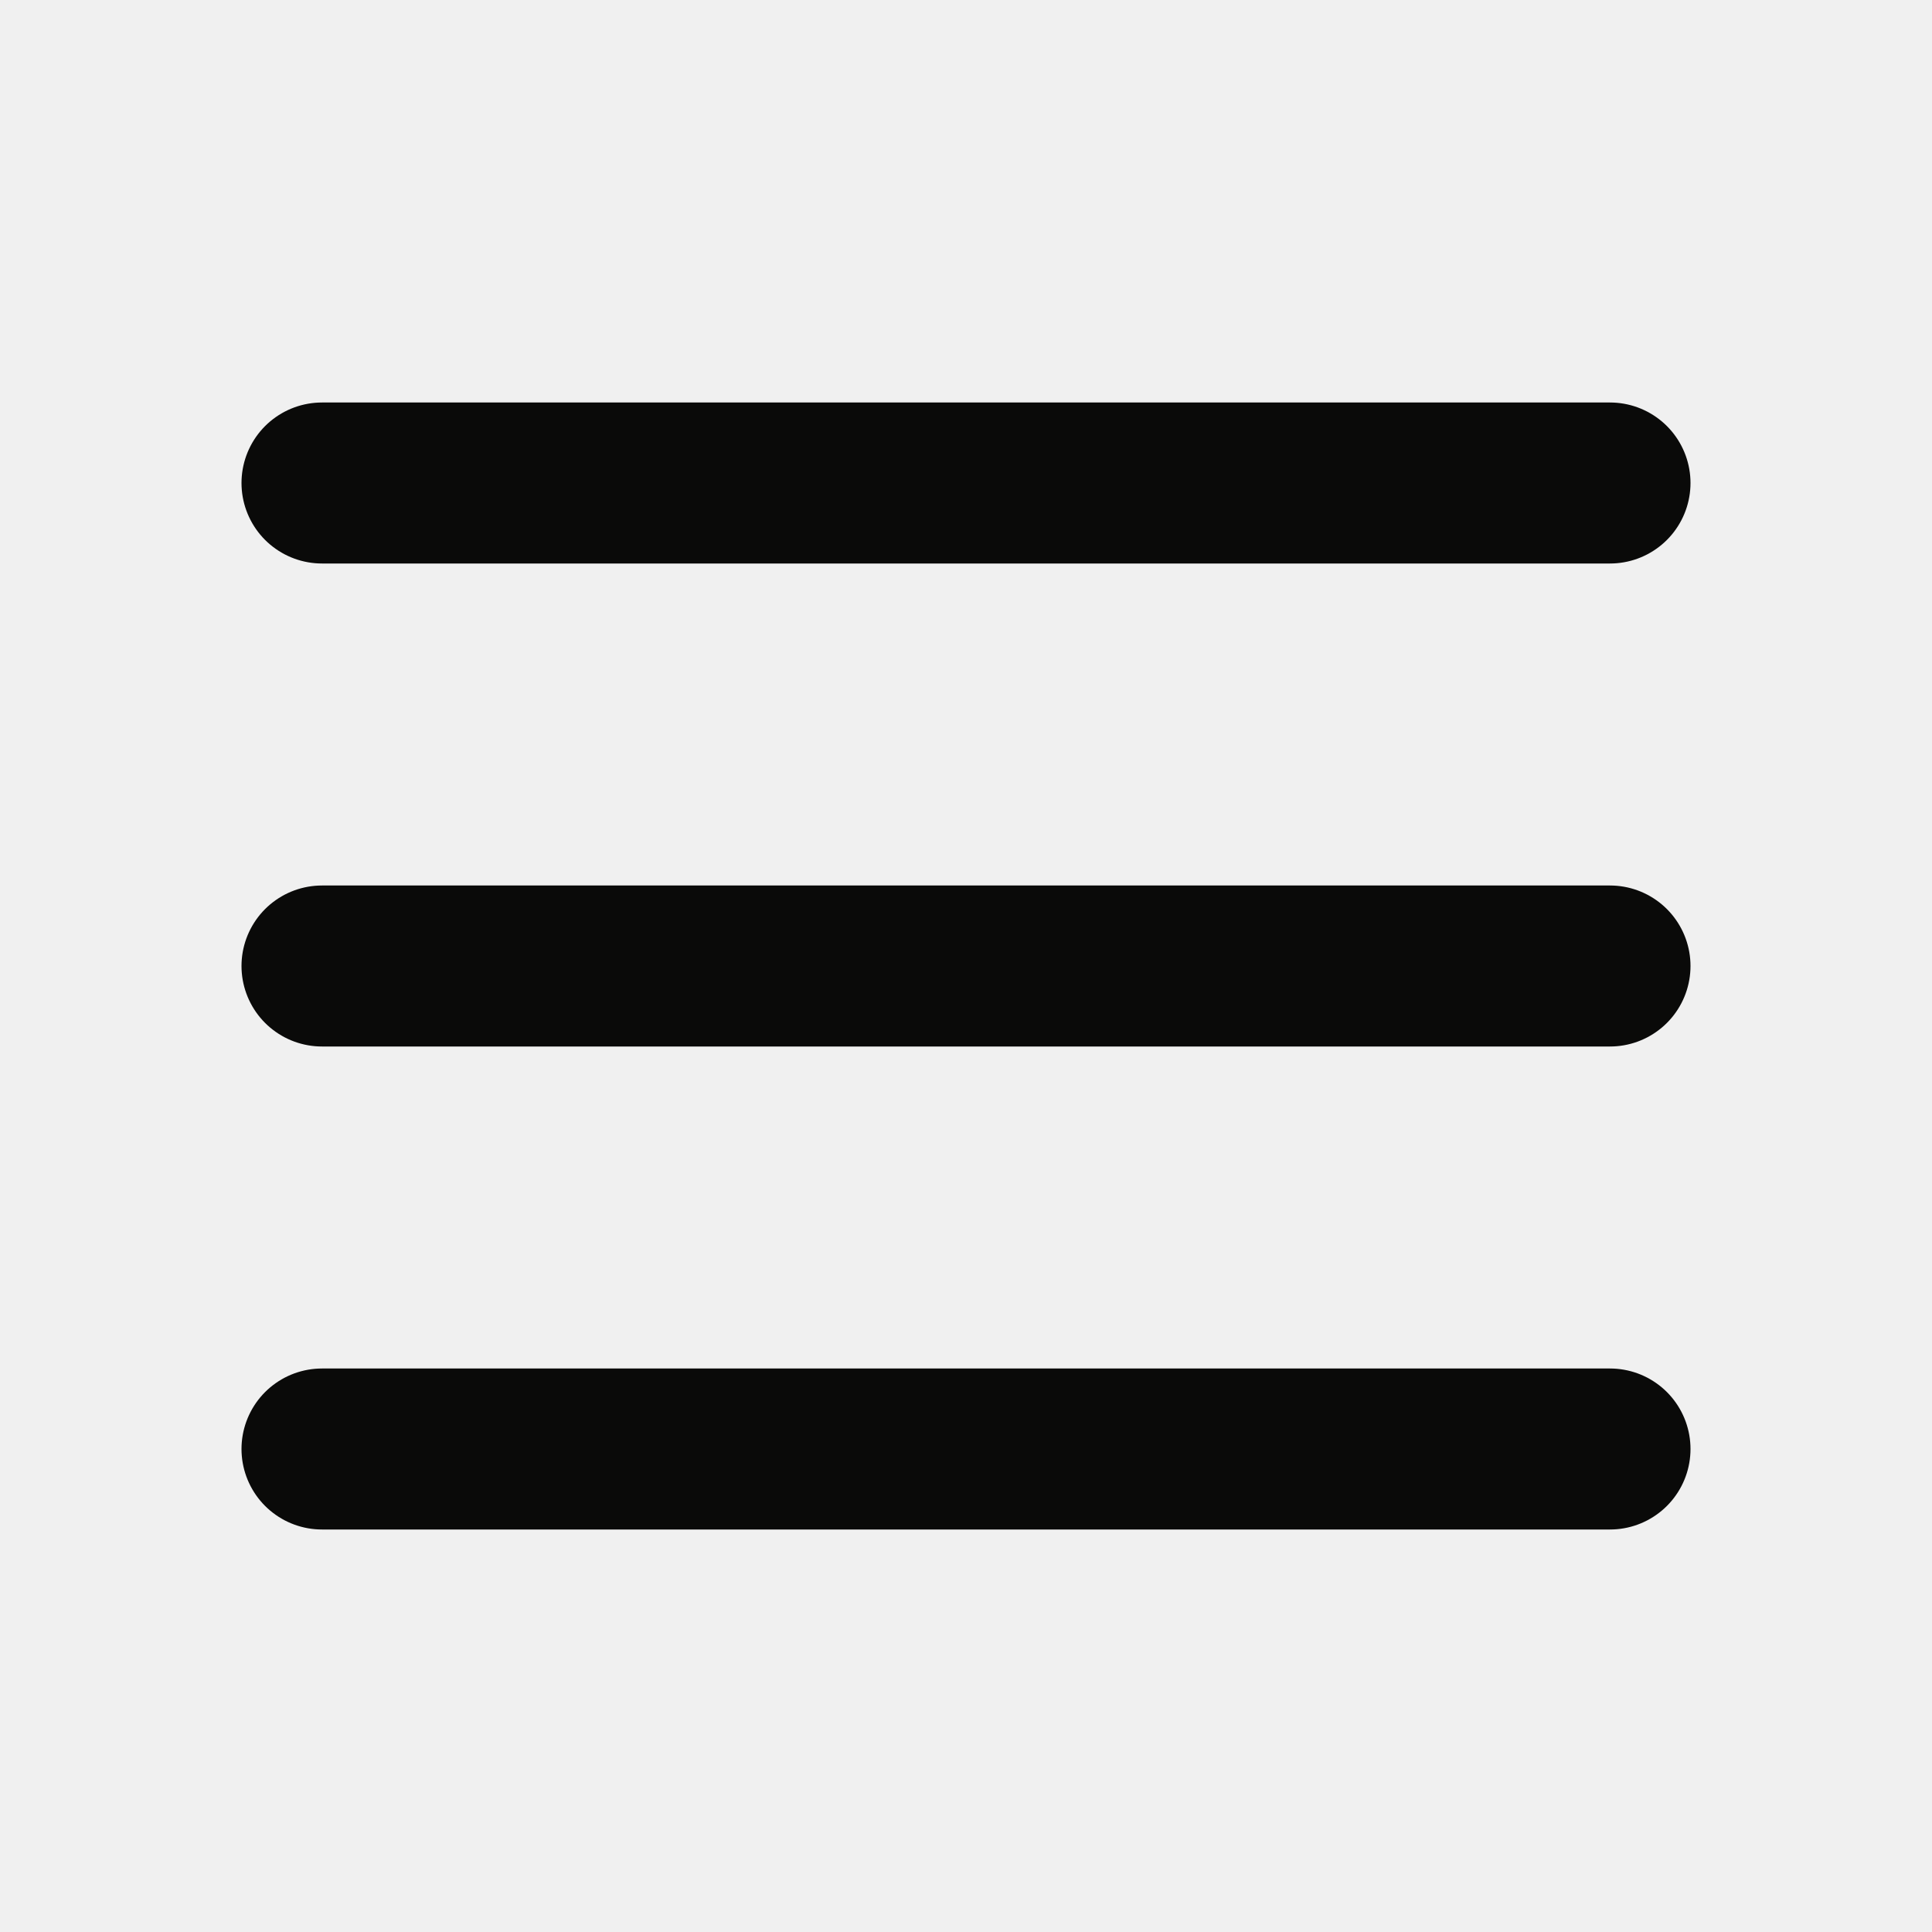
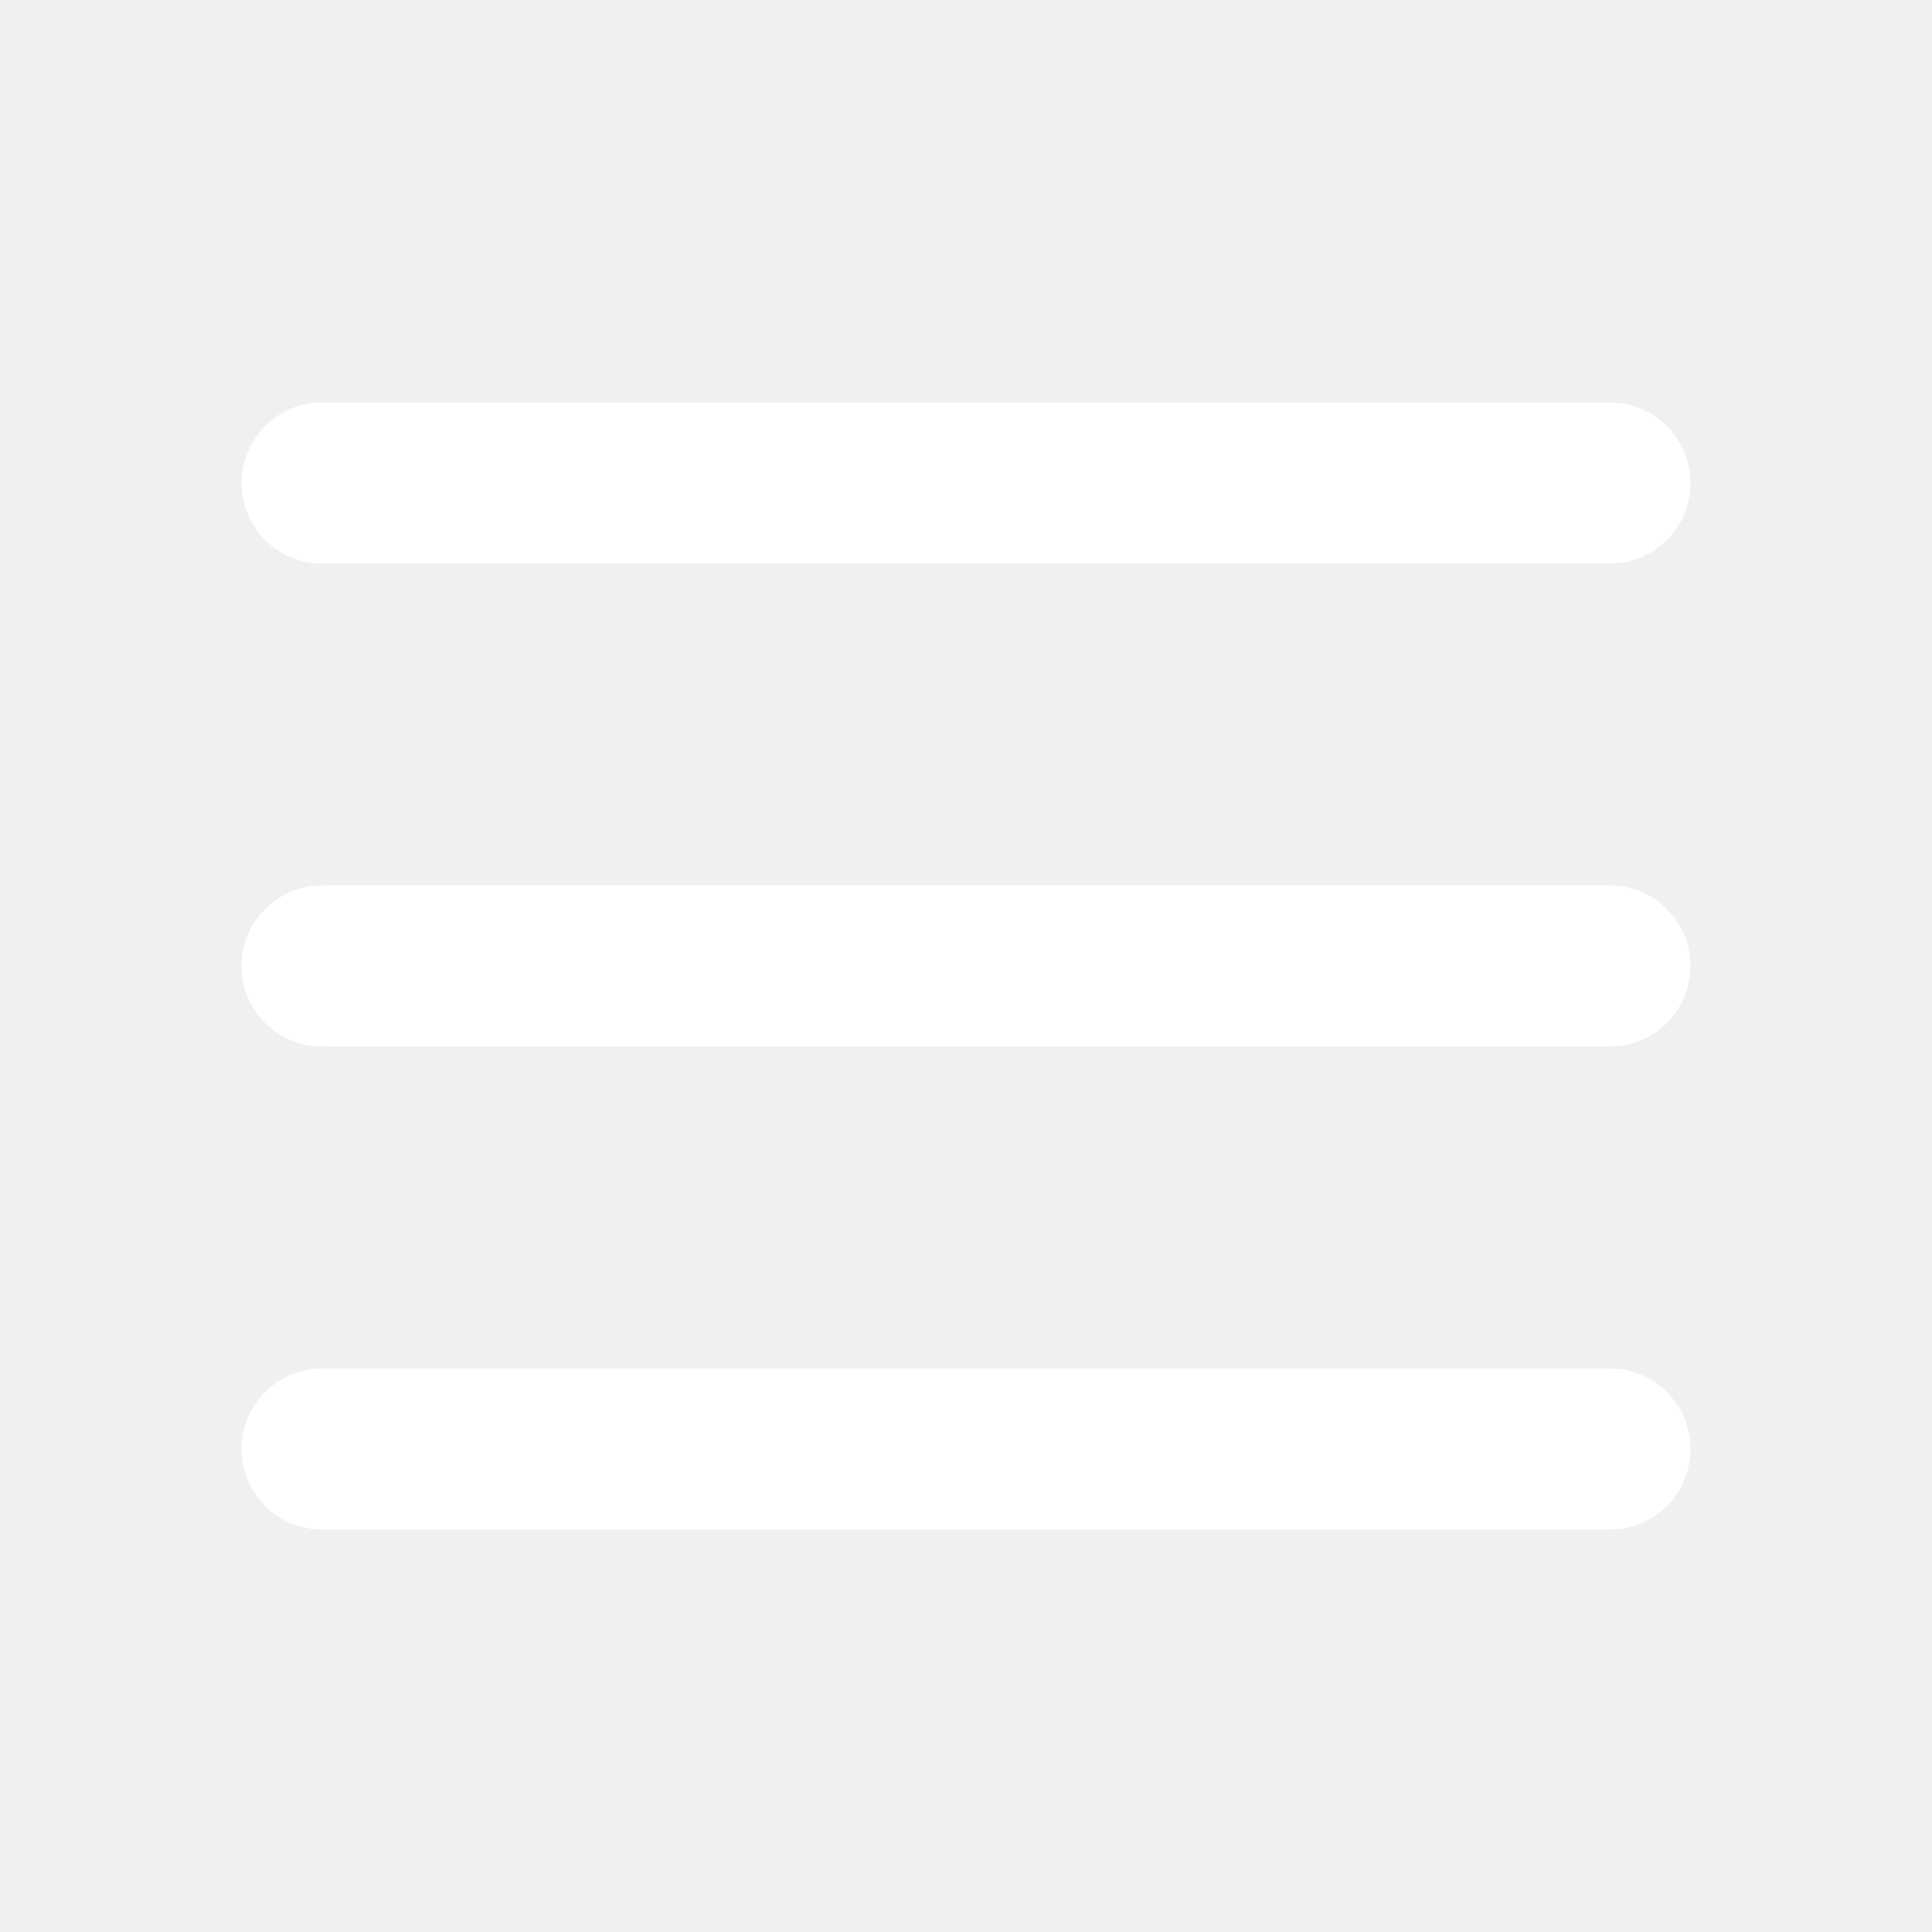
<svg xmlns="http://www.w3.org/2000/svg" width="24" height="24" viewBox="0 0 24 24" fill="none">
-   <path d="M4 18H20M4 6H20H4ZM4 12H20H4Z" stroke="#0A0A09" stroke-width="2" stroke-linecap="round" stroke-linejoin="round" />
+   <path d="M4 18H20M4 6H20H4ZM4 12H20H4Z" stroke="#fff" stroke-width="2" stroke-linecap="round" stroke-linejoin="round" />
</svg>
